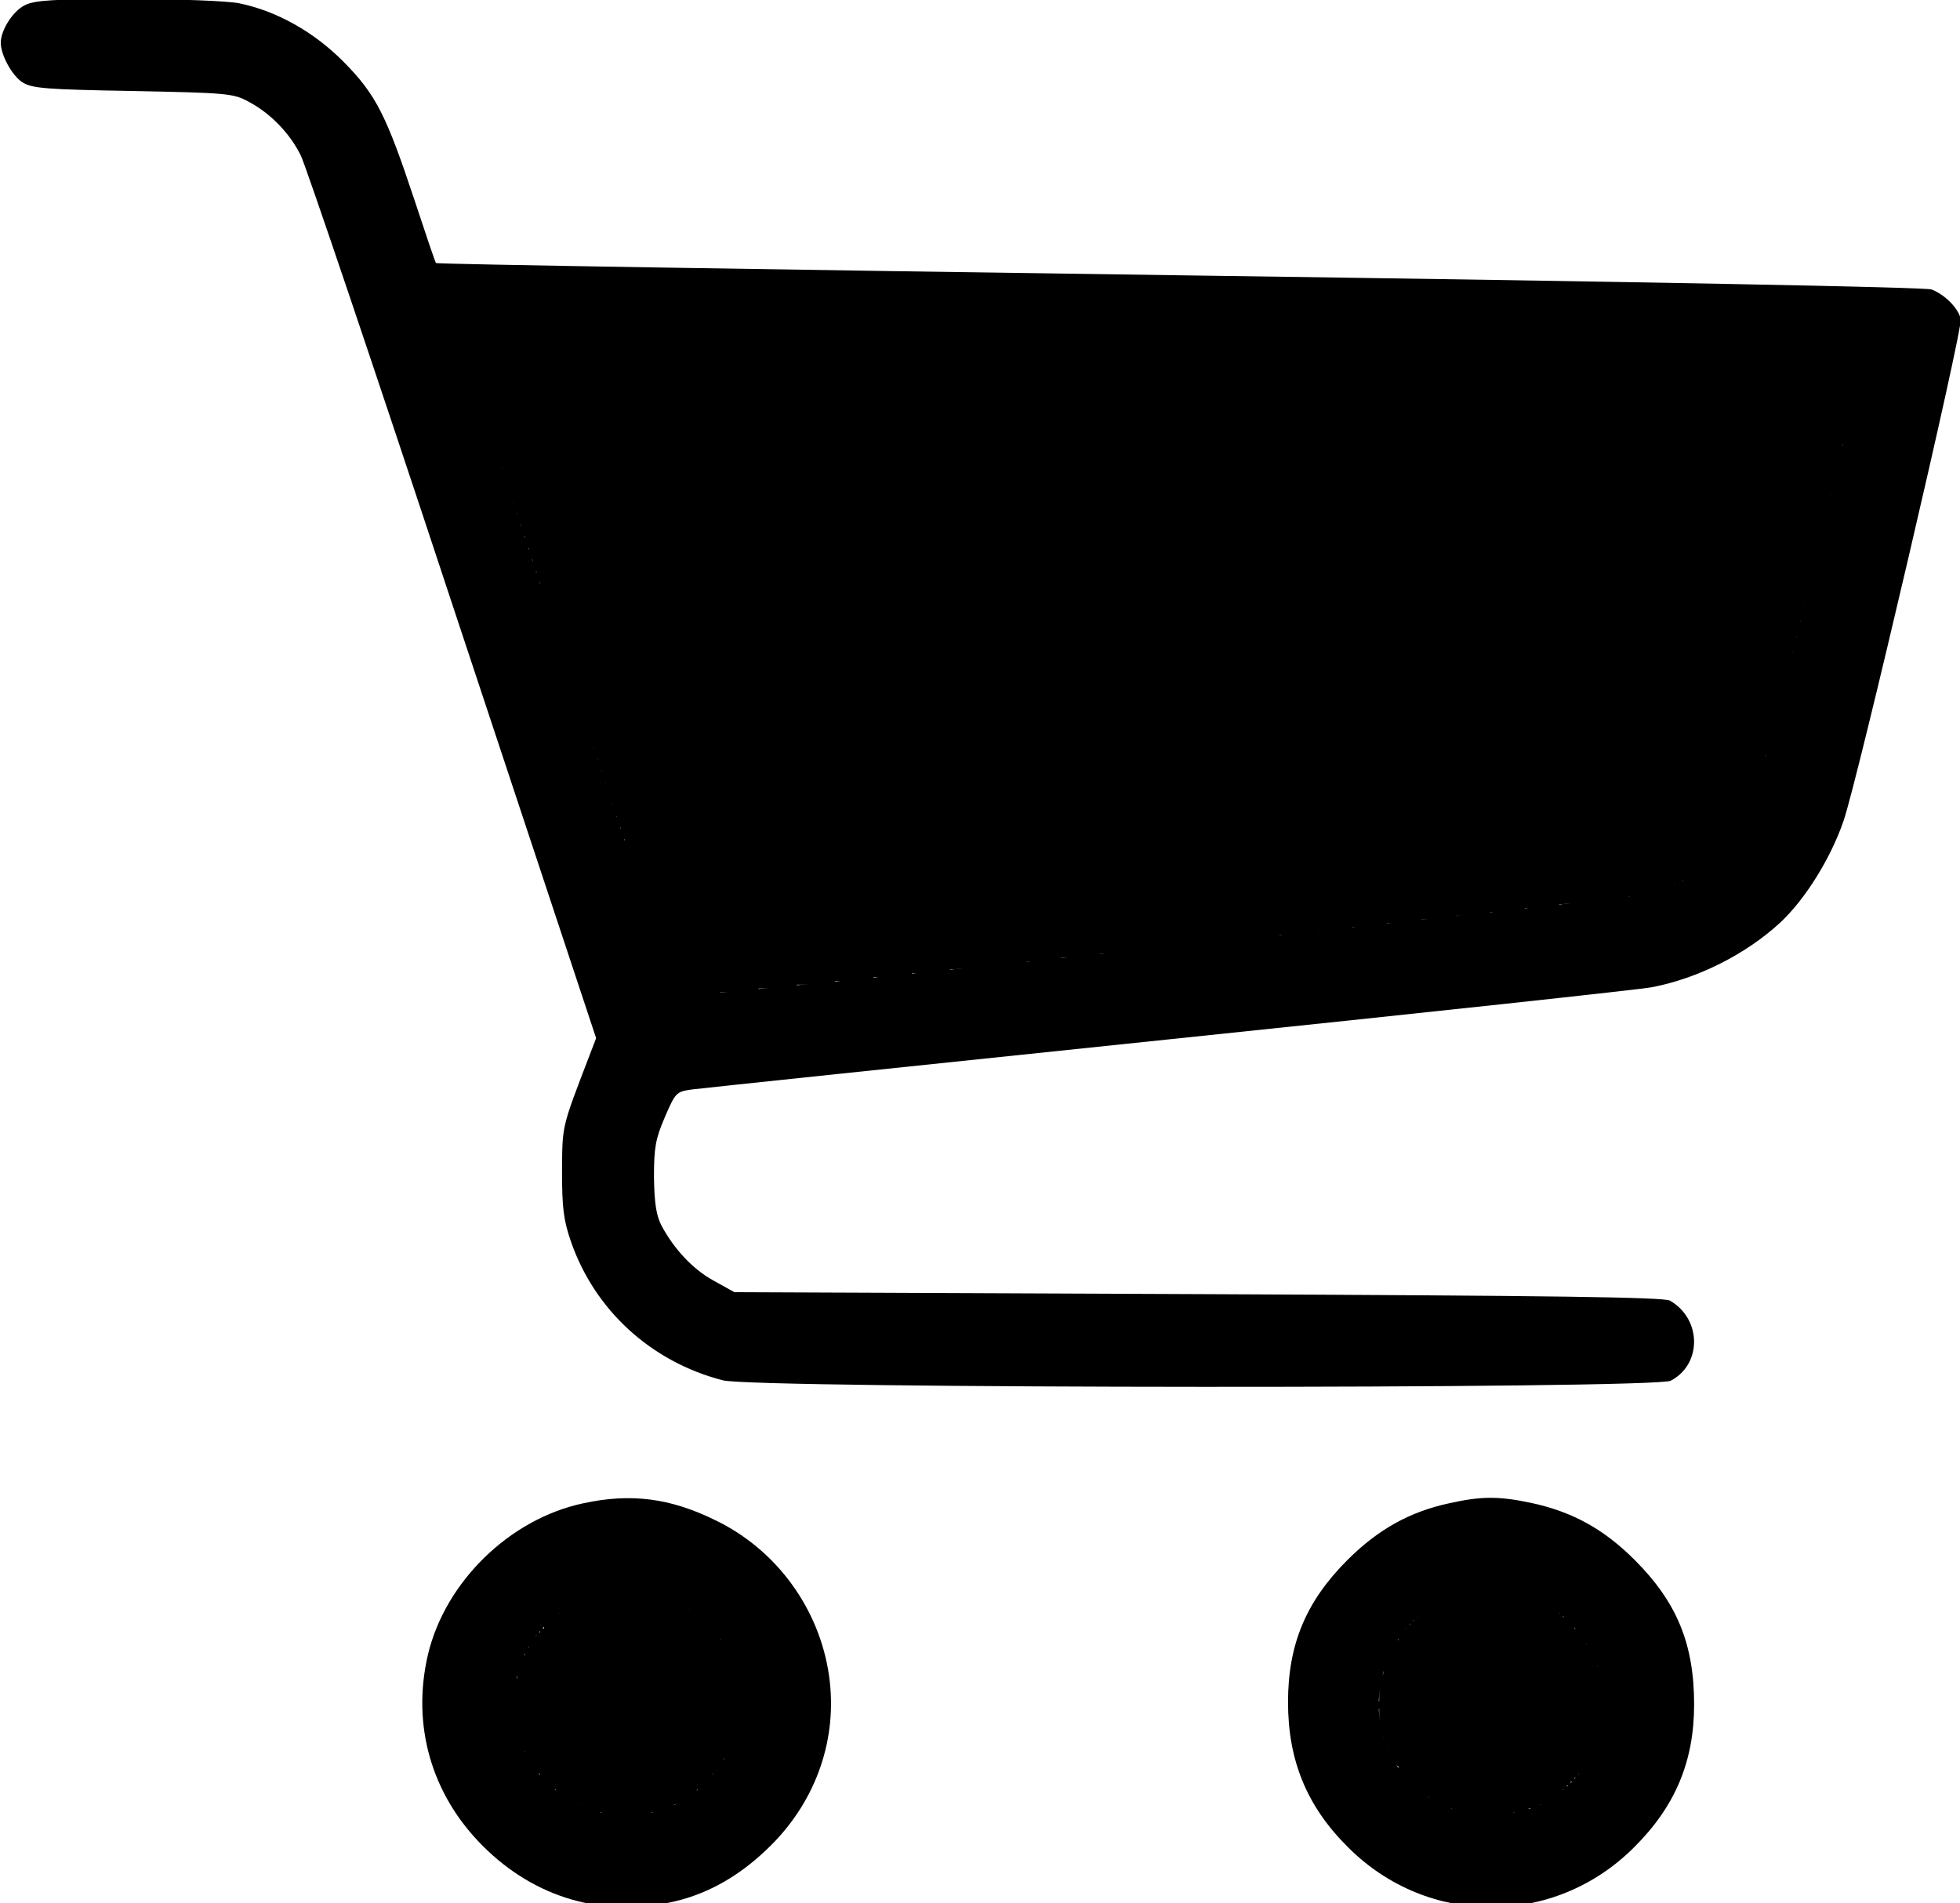
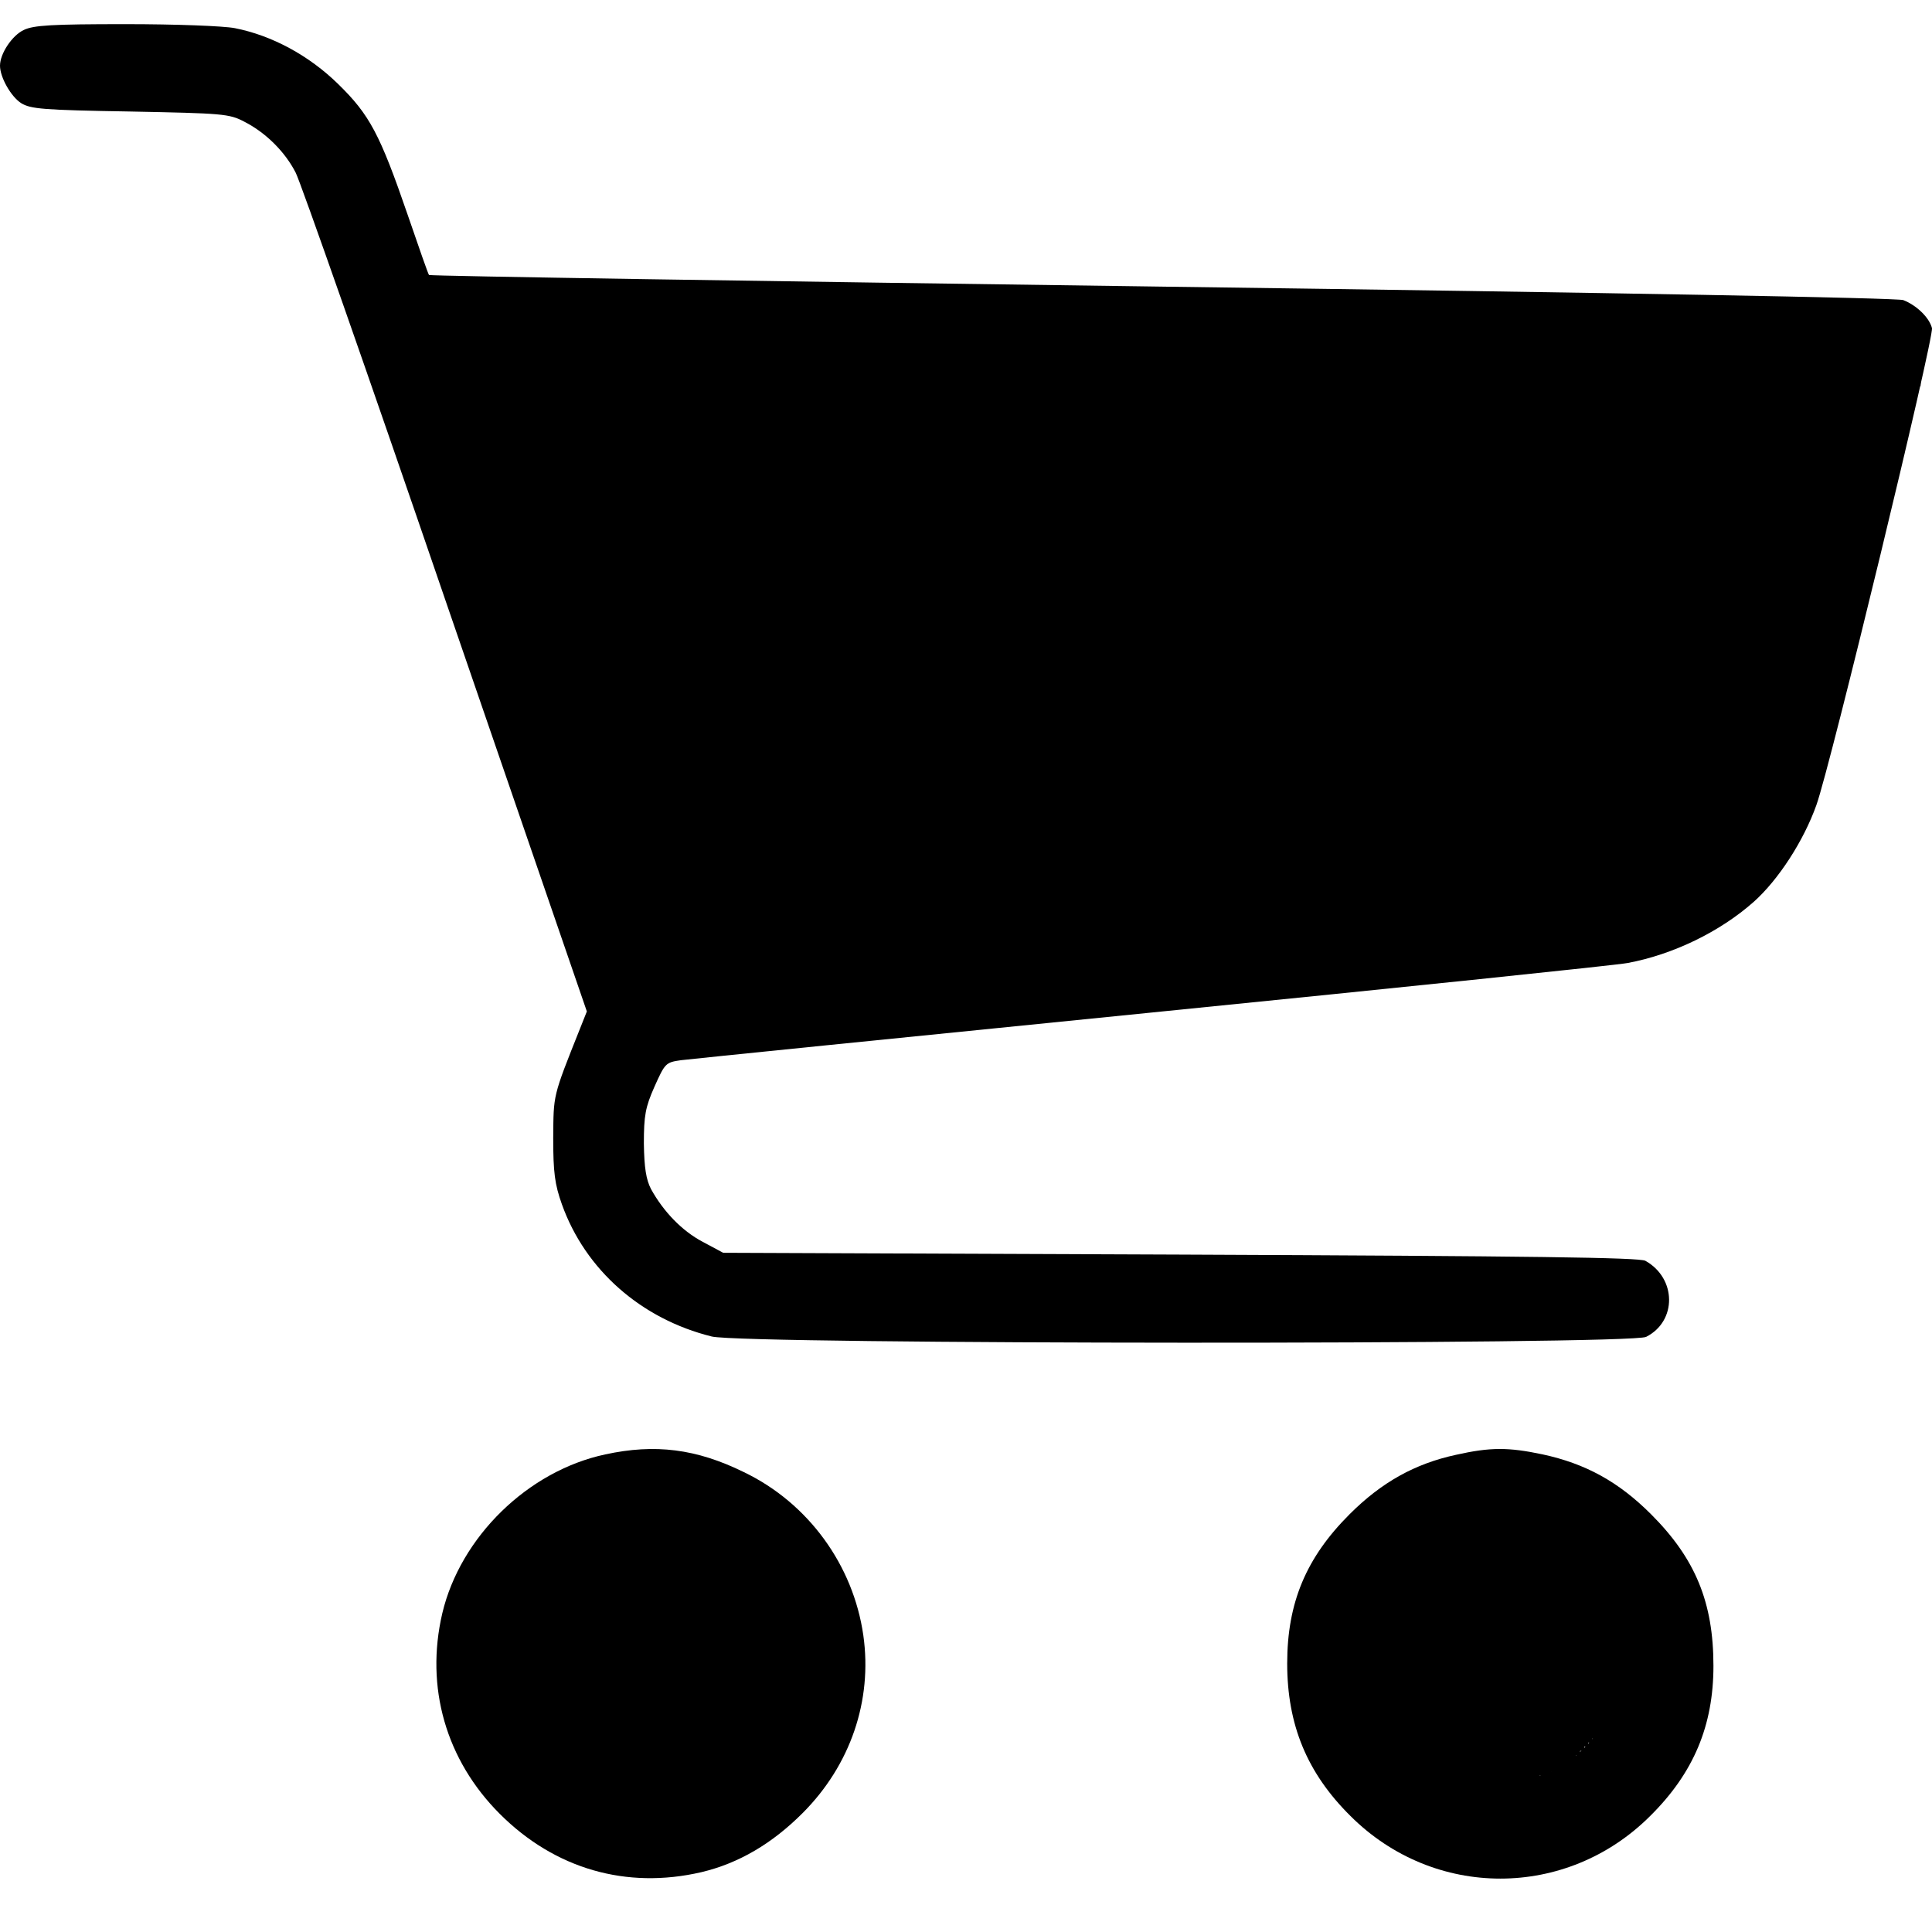
- <svg xmlns="http://www.w3.org/2000/svg" xmlns:ns1="https://sketch.io/dtd/" version="1.1" style="" ns1:metadata="eyJ0aXRsZSI6IjUyYjc4MGU3LTc0YTItNDdlZS1hMmZjLTJmYWIyNTMxZmI3NSIsImRlc2NyaXB0aW9uIjoiTWFkZSB3aXRoIFNrZXRjaHBhZCAtIGh0dHBzOi8vc2tldGNoLmlvL3NrZXRjaHBhZCIsIm1ldGFkYXRhIjp7fSwiY2xpcFBhdGgiOnsiZW5hYmxlZCI6dHJ1ZSwic3R5bGUiOnsic3Ryb2tlU3R5bGUiOiJibGFjayIsImxpbmVXaWR0aCI6MX19LCJleHBvcnREUEkiOjcyLCJleHBvcnRGb3JtYXQiOiJwbmciLCJleHBvcnRRdWFsaXR5IjowLjk1LCJ1bml0cyI6InB4Iiwid2lkdGgiOjUxMS42LCJoZWlnaHQiOjQ5Ni41LCJwYWdlcyI6eyJsZW5ndGgiOjEsImRhdGEiOlt7IndpZHRoIjo1MTEuNiwiaGVpZ2h0Ijo0OTYuNX1dfX0=" width="511.6" height="496.5" viewBox="0 0 511.6 496.5" ns1:version="5.1.316">
-   <path ns1:tool="rectangle" fill="none" style="mix-blend-mode: source-over; vector-effect: non-scaling-stroke;" d="M0 0 L511.6 0 511.6 496.5 0 496.5 z" />
-   <g ns1:tool="clipart" style="mix-blend-mode: source-over;" transform="matrix(1,0,0,1,0.2,-7.25)">
-     <g transform="matrix(0.1,0,0,-0.1,0,512)" ns1:uid="1" style="fill: #000000;">
-       <path d="M63 5034 c-31 -15 -63 -65 -63 -98 0 -32 29 -85 56 -103 25 -16 58 -19 289 -23 245 -5 262 -6 302 -28 57 -30 108 -83 136 -140 13 -26 192 -555 397 -1176 l374 -1128 -18 -47 c-73 -190 -70 -180 -71 -301 0 -94 4 -127 23 -182 62 -180 210 -315 397 -363 87 -22 2431 -23 2474 -1 82 43 81 161 -2 209 -17 9 -293 13 -1232 17 l-1210 5 -54 30 c-55 30 -104 83 -137 145 -13 26 -18 58 -19 125 0 77 4 100 28 156 28 65 30 67 70 73 23 3 584 62 1247 131 663 69 1230 130 1260 136 120 23 245 86 334 168 65 60 132 167 166 266 37 107 312 1285 306 1310 -7 29 -41 63 -76 77 -16 6 -742 20 -1962 37 -1066 15 -1939 29 -1942 32 -2 2 -27 76 -56 164 -74 223 -101 276 -185 361 -77 78 -175 133 -273 153 -30 6 -156 11 -290 11 -195 0 -243 -3 -269 -16z m3207 -945 c866 -12 1576 -23 1578 -25 2 -1 -55 -244 -127 -541 -136 -558 -157 -623 -221 -692 -51 -54 -123 -97 -191 -115 -56 -14 -2435 -266 -2517 -266 l-31 0 -152 463 c-84 254 -207 630 -275 836 l-123 374 242 -6 c133 -4 951 -16 1817 -28z" ns1:uid="2" style="" />
-       <path d="M1520 1124 c-192 -41 -360 -205 -405 -395 -43 -184 9 -365 143 -499 137 -137 315 -188 501 -145 93 22 176 71 252 147 119 119 174 280 151 442 -25 175 -137 329 -297 406 -118 58 -221 71 -345 44z m244 -258 c105 -51 160 -144 161 -266 0 -59 -5 -84 -23 -120 -36 -68 -99 -127 -160 -150 -243 -91 -473 139 -382 382 29 78 108 149 200 179 46 15 147 3 204 -25z" ns1:uid="3" style="" />
-       <path d="M3780 1124 c-102 -22 -185 -68 -265 -148 -108 -108 -155 -220 -155 -371 0 -152 49 -272 157 -379 208 -208 538 -208 746 0 108 107 157 225 157 373 0 158 -45 267 -155 377 -81 81 -163 126 -270 149 -85 18 -130 18 -215 -1z m232 -251 c60 -27 115 -84 146 -151 65 -142 5 -311 -135 -382 -69 -36 -197 -36 -266 0 -164 83 -210 284 -101 442 73 105 231 146 356 91z" ns1:uid="4" style="" />
+ <svg xmlns="http://www.w3.org/2000/svg" xmlns:xlink="http://www.w3.org/1999/xlink" version="1.1" preserveAspectRatio="xMidYMid meet" viewBox="0 0 640 640" width="640" height="640">
+   <defs>
+     <path d="M145.14 119.94L146.49 119.94L146.49 123.94L147.84 123.94L147.84 127.94L149.2 127.94L149.2 131.94L150.55 131.94L150.55 135.94L151.9 135.94L151.9 139.94L153.25 139.94L153.25 143.94L154.61 143.94L154.61 147.94L155.96 147.94L155.96 151.95L157.31 151.95L157.31 155.95L158.67 155.95L158.67 159.95L160.02 159.95L160.02 163.95L161.37 163.95L161.37 167.95L162.72 167.95L162.72 171.95L164.08 171.95L164.08 175.95L165.43 175.95L165.43 179.95L166.78 179.95L166.78 183.95L168.14 183.95L168.14 187.96L169.49 187.96L169.49 191.96L170.84 191.96L170.84 197.29L172.19 197.29L172.19 201.29L173.55 201.29L173.55 205.29L174.9 205.29L174.9 209.3L176.25 209.3L176.25 213.3L177.61 213.3L177.61 217.3L178.96 217.3L178.96 221.3L180.31 221.3L180.31 225.3L181.66 225.3L181.66 229.3L183.02 229.3L183.02 233.3L184.37 233.3L184.37 237.3L185.72 237.3L185.72 241.31L187.08 241.31L187.08 245.31L188.43 245.31L188.43 249.31L189.78 249.31L189.78 253.31L191.13 253.31L191.13 257.31L192.49 257.31L192.49 261.31L193.84 261.31L193.84 265.31L195.19 265.31L195.19 269.31L196.54 269.31L196.54 273.31L197.9 273.31L197.9 277.32L199.25 277.32L199.25 281.32L200.6 281.32L200.6 286.65L201.96 286.65L201.96 290.65L203.31 290.65L203.31 294.65L204.66 294.65L204.66 298.66L206.01 298.66L206.01 302.66L207.37 302.66L207.37 306.66L208.72 306.66L208.72 310.66L210.07 310.66L210.07 314.66L211.43 314.66L211.43 318.66L212.78 318.66L212.78 322.66L214.13 322.66L214.13 326.66L215.48 326.66L215.48 330.67L216.84 330.67L216.84 334.67L218.19 334.67L218.19 336L234.42 336L234.42 334.67L247.95 334.67L247.95 333.33L261.48 333.33L261.48 332L275.01 332L275.01 330.67L288.54 330.67L288.54 329.33L302.07 329.33L302.07 328L315.59 328L315.59 326.66L342.65 325.33L342.65 324L354.83 324L354.83 322.66L368.35 322.66L368.35 321.33L395.41 320L395.41 318.66L407.59 318.66L407.59 317.33L419.76 317.33L419.76 315.99L431.94 315.99L431.94 314.66L445.47 314.66L445.47 313.33L457.64 313.33L457.64 311.99L469.82 311.99L469.82 310.66L481.99 310.66L481.99 309.33L494.17 309.33L494.17 307.99L506.34 307.99L506.34 306.66L518.52 306.66L518.52 305.32L530.69 305.32L530.69 303.99L555.05 302.66L555.05 301.32L564.52 301.32L564.52 299.99L568.57 299.99L568.57 298.66L571.28 298.66L571.28 297.32L573.99 297.32L573.99 295.99L579.4 294.65L579.4 293.32L580.75 293.32L580.75 291.99L583.46 291.99L583.46 290.65L584.81 290.65L584.81 289.32L586.16 289.32L586.16 287.99L587.51 287.99L587.51 286.65L588.87 286.65L590.22 283.98L591.57 283.98L591.57 282.65L594.28 281.32L594.28 278.65L595.63 278.65L595.63 275.98L596.98 275.98L596.98 273.31L598.34 273.31L598.34 270.65L599.69 270.65L599.69 266.65L601.04 266.65L601.04 262.64L602.39 262.64L602.39 257.31L603.75 257.31L603.75 251.97L605.1 251.97L605.1 247.97L606.45 247.97L606.45 242.64L607.81 242.64L607.81 238.64L609.16 238.64L609.16 233.3L610.51 233.3L610.51 227.97L611.86 227.97L611.86 221.3L613.22 221.3L613.22 215.96L614.57 215.96L614.57 210.63L615.92 210.63L615.92 205.29L617.28 205.29L617.28 199.96L618.63 199.96L618.63 194.62L619.98 194.62L619.98 189.29L621.33 189.29L621.33 183.95L622.69 183.95L622.69 178.62L624.04 178.62L624.04 173.28L625.39 173.28L625.39 166.62L626.75 166.62L626.75 161.28L628.1 161.28L628.1 155.95L629.45 155.95L629.45 150.61L630.8 150.61L630.8 143.94L632.16 143.94L632.16 138.61L633.51 138.61L633.51 133.27L634.86 133.27L634.86 127.94L636.22 127.94L636.22 118.6L559.1 118.6L559.1 117.27L472.52 117.27L472.52 115.93L385.94 115.93L385.94 114.6L296.65 114.6L296.65 113.27L206.01 113.27L206.01 111.93L143.78 111.93L143.78 115.93L145.14 115.93L145.14 117.27L145.14 119.94Z" id="l3mMUjvB2" />
+     <path d="M174.54 565.57L176.02 565.57L176.02 568.4L177.49 568.4L178.96 574.06L180.44 574.06L180.44 575.48L183.38 576.89L183.38 579.73L184.86 579.73L186.33 582.56L189.28 582.56L189.28 583.97L190.75 583.97L192.22 586.8L195.17 586.8L195.17 588.22L198.12 588.22L198.12 589.63L201.06 589.63L201.06 591.05L206.96 591.05L206.96 592.46L226.11 592.46L226.11 591.05L232.01 591.05L232.01 589.63L234.95 589.63L234.95 588.22L240.85 586.8L240.85 585.39L242.32 585.39L243.79 582.56L246.74 582.56L246.74 581.14L249.69 579.73L249.69 576.89L251.16 576.89L251.16 575.48L254.11 574.06L254.11 571.23L257.05 569.82L257.05 566.99L258.53 566.99L258.53 562.74L260 562.74L260 538.68L258.53 538.68L258.53 537.26L258.53 534.43L257.05 534.43L255.58 528.77L252.63 527.35L252.63 524.52L251.16 524.52L251.16 523.11L249.69 523.11L249.69 521.69L248.21 521.69L248.21 520.27L246.74 520.27L246.74 518.86L245.27 518.86L243.79 516.03L240.85 516.03L239.37 513.2L236.43 513.2L236.43 511.78L232.01 511.78L232.01 510.37L229.06 510.37L229.06 508.95L220.22 508.95L220.22 507.54L209.9 507.54L209.9 508.95L204.01 508.95L204.01 510.37L199.59 510.37L199.59 511.78L193.7 513.2L193.7 514.61L192.22 514.61L190.75 517.44L187.8 517.44L187.8 518.86L184.86 520.27L184.86 523.11L183.38 523.11L183.38 524.52L181.91 524.52L181.91 525.94L178.96 527.35L178.96 530.18L177.49 530.18L177.49 533.01L176.02 533.01L176.02 535.85L174.54 535.85L174.54 541.51L173.07 541.51L173.07 561.32L174.54 561.32L174.54 562.74L174.54 565.57Z" id="aOVn2ZbLh" />
+     <path d="M457.35 562.25L458.7 562.25L458.7 566.35L460.05 566.35L461.4 571.81L464.09 573.18L464.09 575.91L465.44 575.91L465.44 577.27L466.79 577.27L466.79 578.64L468.14 578.64L468.14 580.01L469.49 580.01L469.49 581.37L470.84 581.37L472.19 584.1L474.88 584.1L474.88 585.47L476.23 585.47L476.23 586.83L478.93 586.83L478.93 588.2L482.98 588.2L482.98 589.56L488.37 589.56L488.37 590.93L504.56 590.93L504.56 589.56L509.95 589.56L509.95 588.2L514 588.2L514 586.83L519.39 585.47L519.39 584.1L520.74 584.1L520.74 582.74L522.09 582.74L522.09 581.37L523.44 581.37L523.44 580.01L524.79 580.01L524.79 578.64L526.14 578.64L526.14 577.27L527.49 577.27L527.49 575.91L528.84 575.91L528.84 574.54L531.53 573.18L531.53 570.45L532.88 570.45L532.88 567.72L534.23 567.72L534.23 564.99L535.58 564.99L535.58 559.52L536.93 559.52L536.93 544.5L536.93 540.41L535.58 540.41L535.58 537.68L534.23 537.68L534.23 533.58L532.88 533.58L532.88 530.85L531.53 530.85L531.53 529.48L530.19 529.48L530.19 526.75L528.84 526.75L528.84 525.39L526.14 524.02L526.14 521.29L524.79 521.29L524.79 519.92L522.09 519.92L522.09 518.56L520.74 518.56L520.74 517.19L519.39 517.19L518.05 514.46L515.35 514.46L515.35 513.1L512.65 513.1L512.65 511.73L508.6 511.73L508.6 510.37L503.21 510.37L503.21 509L492.42 509L492.42 510.37L485.67 510.37L485.67 511.73L480.28 511.73L480.28 513.1L477.58 513.1L476.23 515.83L473.53 515.83L473.53 517.19L472.19 517.19L472.19 518.56L470.84 518.56L470.84 519.92L469.49 519.92L469.49 521.29L468.14 521.29L468.14 522.65L466.79 522.65L466.79 524.02L464.09 525.39L464.09 528.12L462.74 528.12L462.74 529.48L461.4 529.48L461.4 532.21L460.05 532.21L458.7 540.41L457.35 540.41L457.35 549.96L456 549.96L456 552.7L457.35 552.7L457.35 554.06L457.35 562.25Z" id="f2lcGwweyF" />
+     <path d="M0 21.75C0 25.61 3.63 32 7.01 34.17C10.13 36.1 14.26 36.46 43.16 36.94C73.81 37.55 75.93 37.67 80.94 40.32C88.07 43.94 94.45 50.33 97.95 57.2C99.58 60.34 121.97 124.13 147.61 199.02C150.73 208.09 166.33 253.43 194.4 335.05C193.05 338.45 192.3 340.34 192.15 340.71C183.01 363.63 183.39 362.42 183.26 377.01C183.26 388.35 183.77 392.33 186.14 398.96C193.9 420.67 212.41 436.95 235.8 442.74C246.69 445.39 539.91 445.51 545.29 442.86C555.55 437.67 555.42 423.44 545.04 417.65C542.91 416.57 508.39 416.09 390.92 415.6C380.83 415.56 330.38 415.36 239.56 415C235.5 412.83 233.25 411.62 232.8 411.38C225.92 407.76 219.79 401.37 215.66 393.9C214.04 390.76 213.41 386.9 213.29 378.82C213.29 369.54 213.79 366.76 216.79 360.01C220.29 352.17 220.54 351.93 225.55 351.21C228.42 350.84 298.6 343.73 381.54 335.41C464.48 327.09 535.41 319.73 539.16 319.01C554.17 316.23 569.81 308.64 580.94 298.75C589.07 291.51 597.46 278.61 601.71 266.67C606.34 253.77 640.74 111.71 639.99 108.69C639.11 105.2 634.86 101.1 630.48 99.41C628.48 98.69 537.66 97 385.04 94.95C251.69 93.14 142.48 91.45 142.11 91.09C141.86 90.85 138.73 81.92 135.1 71.31C125.85 44.42 122.47 38.03 111.96 27.78C102.33 18.37 90.07 11.74 77.81 9.33C74.06 8.6 58.29 8 41.53 8C17.14 8 11.13 8.36 7.88 9.93C4 11.74 0 17.77 0 21.75ZM606.46 126.9C606.71 127.02 599.58 156.33 590.58 192.14C573.56 259.44 570.94 267.27 562.93 275.59C556.55 282.11 547.54 287.29 539.04 289.46C532.03 291.15 234.43 321.54 224.17 321.54C223.91 321.54 222.62 321.54 220.29 321.54C208.88 288.04 202.55 269.43 201.28 265.71C190.77 235.08 175.38 189.73 166.88 164.89C165.85 161.88 160.72 146.85 151.49 119.79C169.65 120.22 179.75 120.46 181.76 120.51C198.4 121 300.73 122.44 409.06 123.89C517.39 125.34 606.21 126.66 606.46 126.9Z" id="a2FwjyqnRJ" />
+     <path d="M146.52 534.41C140.79 558.92 147.72 583.03 165.57 600.88C183.82 619.13 207.53 625.92 232.3 620.19C244.69 617.26 255.75 610.74 265.87 600.61C281.72 584.76 289.05 563.32 285.99 541.74C282.66 518.43 267.74 497.91 246.42 487.66C230.71 479.93 216.99 478.2 200.47 481.8C174.89 487.26 152.52 509.1 146.52 534.41ZM254.42 551.59C254.42 559.45 253.75 562.78 251.35 567.58C246.56 576.64 238.17 584.5 230.04 587.56C197.67 599.68 167.03 569.04 179.16 536.68C183.02 526.29 193.54 516.83 205.8 512.83C211.92 510.83 225.38 512.43 232.97 516.16C246.96 522.96 254.28 535.34 254.42 551.59Z" id="a1kC1Syic0" />
+     <path d="M447.05 501.63C432.66 516.02 426.4 530.93 426.4 551.05C426.4 571.29 432.93 587.28 447.32 601.53C475.02 629.24 518.98 629.24 546.68 601.53C561.07 587.28 567.6 571.56 567.6 551.85C567.6 530.8 561.6 516.28 546.95 501.63C536.16 490.84 525.24 484.85 510.99 481.78C499.66 479.38 493.67 479.38 482.35 481.92C468.76 484.85 457.71 490.97 447.05 501.63ZM532.7 535.46C541.36 554.38 533.36 576.89 514.72 586.35C505.53 591.14 488.48 591.14 479.28 586.35C457.44 575.29 451.31 548.52 465.83 527.47C475.55 513.48 496.6 508.02 513.25 515.35C521.24 518.95 528.57 526.54 532.7 535.46Z" id="aNWfKtwFv" />
+   </defs>
+   <g>
+     <g>
+       <g>
+         <use xlink:href="#l3mMUjvB2" opacity="1" fill="#000000" fill-opacity="1" />
+         <g>
+           <use xlink:href="#l3mMUjvB2" opacity="1" fill-opacity="0" stroke="#000000" stroke-width="1" stroke-opacity="0" />
+         </g>
+       </g>
+       <g>
+         <use xlink:href="#aOVn2ZbLh" opacity="1" fill="#000000" fill-opacity="1" />
+         <g>
+           <use xlink:href="#aOVn2ZbLh" opacity="1" fill-opacity="0" stroke="#000000" stroke-width="1" stroke-opacity="0" />
+         </g>
+       </g>
+       <g>
+         <use xlink:href="#f2lcGwweyF" opacity="1" fill="#000000" fill-opacity="1" />
+         <g>
+           <use xlink:href="#f2lcGwweyF" opacity="1" fill-opacity="0" stroke="#000000" stroke-width="1" stroke-opacity="0" />
+         </g>
+       </g>
+       <g>
+         <use xlink:href="#a2FwjyqnRJ" opacity="1" fill="#000000" fill-opacity="1" />
+         <g>
+           <use xlink:href="#a2FwjyqnRJ" opacity="1" fill-opacity="0" stroke="#000000" stroke-width="1" stroke-opacity="0" />
+         </g>
+       </g>
+       <g>
+         <use xlink:href="#a1kC1Syic0" opacity="1" fill="#000000" fill-opacity="1" />
+         <g>
+           <use xlink:href="#a1kC1Syic0" opacity="1" fill-opacity="0" stroke="#000000" stroke-width="1" stroke-opacity="0" />
+         </g>
+       </g>
+       <g>
+         <use xlink:href="#aNWfKtwFv" opacity="1" fill="#000000" fill-opacity="1" />
+         <g>
+           <use xlink:href="#aNWfKtwFv" opacity="1" fill-opacity="0" stroke="#000000" stroke-width="1" stroke-opacity="0" />
+         </g>
+       </g>
    </g>
  </g>
-   <path ns1:tool="floodfill" style="fill: #000000; mix-blend-mode: source-over; fill-opacity: 1; fill-rule: nonzero;" d="M1,4 1,6 2,6 2,9 3,9 3,12 4,12 4,15 5,15 5,18 6,18 6,21 7,21 7,24 8,24 8,27 9,27 9,30 10,30 10,33 11,33 11,36 12,36 12,39 13,39 13,42 14,42 14,45 15,45 15,48 16,48 16,51 17,51 17,54 18,54 18,57 19,57 19,60 20,60 20,64 21,64 21,67 22,67 22,70 23,70 23,73 24,73 24,76 25,76 25,79 26,79 26,82 27,82 27,85 28,85 28,88 29,88 29,91 30,91 30,94 31,94 31,97 32,97 32,100 33,100 33,103 34,103 34,106 35,106 35,109 36,109 36,112 37,112 37,115 38,115 38,118 39,118 39,121 40,121 40,124 41,124 41,127 42,127 42,131 43,131 43,134 44,134 44,137 45,137 45,140 46,140 46,143 47,143 47,146 48,146 48,149 49,149 49,152 50,152 50,155 51,155 51,158 52,158 52,161 53,161 53,164 54,164 54,167 55,167 55,168 67,168 67,167 77,167 77,166 87,166 87,165 97,165 97,164 107,164 107,163 117,163 117,162 127,162 127,161 147,160 147,159 156,159 156,158 166,158 166,157 186,156 186,155 195,155 195,154 204,154 204,153 213,153 213,152 223,152 223,151 232,151 232,150 241,150 241,149 250,149 250,148 259,148 259,147 268,147 268,146 277,146 277,145 286,145 286,144 304,143 304,142 311,142 311,141 314,141 314,140 316,140 316,139 318,139 318,138 322,137 322,136 323,136 323,135 325,135 325,134 326,134 326,133 327,133 327,132 328,132 328,131 329,131 330,129 331,129 331,128 333,127 333,125 334,125 334,123 335,123 335,121 336,121 336,119 337,119 337,116 338,116 338,113 339,113 339,109 340,109 340,105 341,105 341,102 342,102 342,98 343,98 343,95 344,95 344,91 345,91 345,87 346,87 346,82 347,82 347,78 348,78 348,74 349,74 349,70 350,70 350,66 351,66 351,62 352,62 352,58 353,58 353,54 354,54 354,50 355,50 355,46 356,46 356,41 357,41 357,37 358,37 358,33 359,33 359,29 360,29 360,24 361,24 361,20 362,20 362,16 363,16 363,12 364,12 364,5 307,5 307,4 243,4 243,3 179,3 179,2 113,2 113,1 46,1 46,0 0,0 0,3 1,3 1,4z" transform="matrix(1,0,0,1,121,92)" />
-   <path ns1:tool="floodfill" style="fill: #000000; mix-blend-mode: source-over; fill-opacity: 1; fill-rule: nonzero;" d="M1,39 1,41 2,41 2,43 3,43 4,47 5,47 5,48 7,49 7,51 8,51 9,53 11,53 11,54 12,54 13,56 15,56 15,57 17,57 17,58 19,58 19,59 23,59 23,60 36,60 36,59 40,59 40,58 42,58 42,57 46,56 46,55 47,55 48,53 50,53 50,52 52,51 52,49 53,49 53,48 55,47 55,45 57,44 57,42 58,42 58,39 59,39 59,22 58,22 58,21 58,19 57,19 56,15 54,14 54,12 53,12 53,11 52,11 52,10 51,10 51,9 50,9 50,8 49,8 48,6 46,6 45,4 43,4 43,3 40,3 40,2 38,2 38,1 32,1 32,0 25,0 25,1 21,1 21,2 18,2 18,3 14,4 14,5 13,5 12,7 10,7 10,8 8,9 8,11 7,11 7,12 6,12 6,13 4,14 4,16 3,16 3,18 2,18 2,20 1,20 1,24 0,24 0,38 1,38 1,39z" transform="matrix(1,0,0,1,134,414)" />
-   <path ns1:tool="floodfill" style="fill: #000000; mix-blend-mode: source-over; fill-opacity: 1; fill-rule: nonzero;" d="M1,33 1,39 2,39 2,42 3,42 4,46 6,47 6,49 7,49 7,50 8,50 8,51 9,51 9,52 10,52 10,53 11,53 12,55 14,55 14,56 15,56 15,57 17,57 17,58 20,58 20,59 24,59 24,60 36,60 36,59 40,59 40,58 43,58 43,57 47,56 47,55 48,55 48,54 49,54 49,53 50,53 50,52 51,52 51,51 52,51 52,50 53,50 53,49 54,49 54,48 56,47 56,45 57,45 57,43 58,43 58,41 59,41 59,37 60,37 60,26 60,23 59,23 59,21 58,21 58,18 57,18 57,16 56,16 56,15 55,15 55,13 54,13 54,12 52,11 52,9 51,9 51,8 49,8 49,7 48,7 48,6 47,6 46,4 44,4 44,3 42,3 42,2 39,2 39,1 35,1 35,0 27,0 27,1 22,1 22,2 18,2 18,3 16,3 15,5 13,5 13,6 12,6 12,7 11,7 11,8 10,8 10,9 9,9 9,10 8,10 8,11 6,12 6,14 5,14 5,15 4,15 4,17 3,17 2,23 1,23 1,30 0,30 0,32 1,32 1,33z" transform="matrix(1,0,0,1,359,414)" />
</svg>
